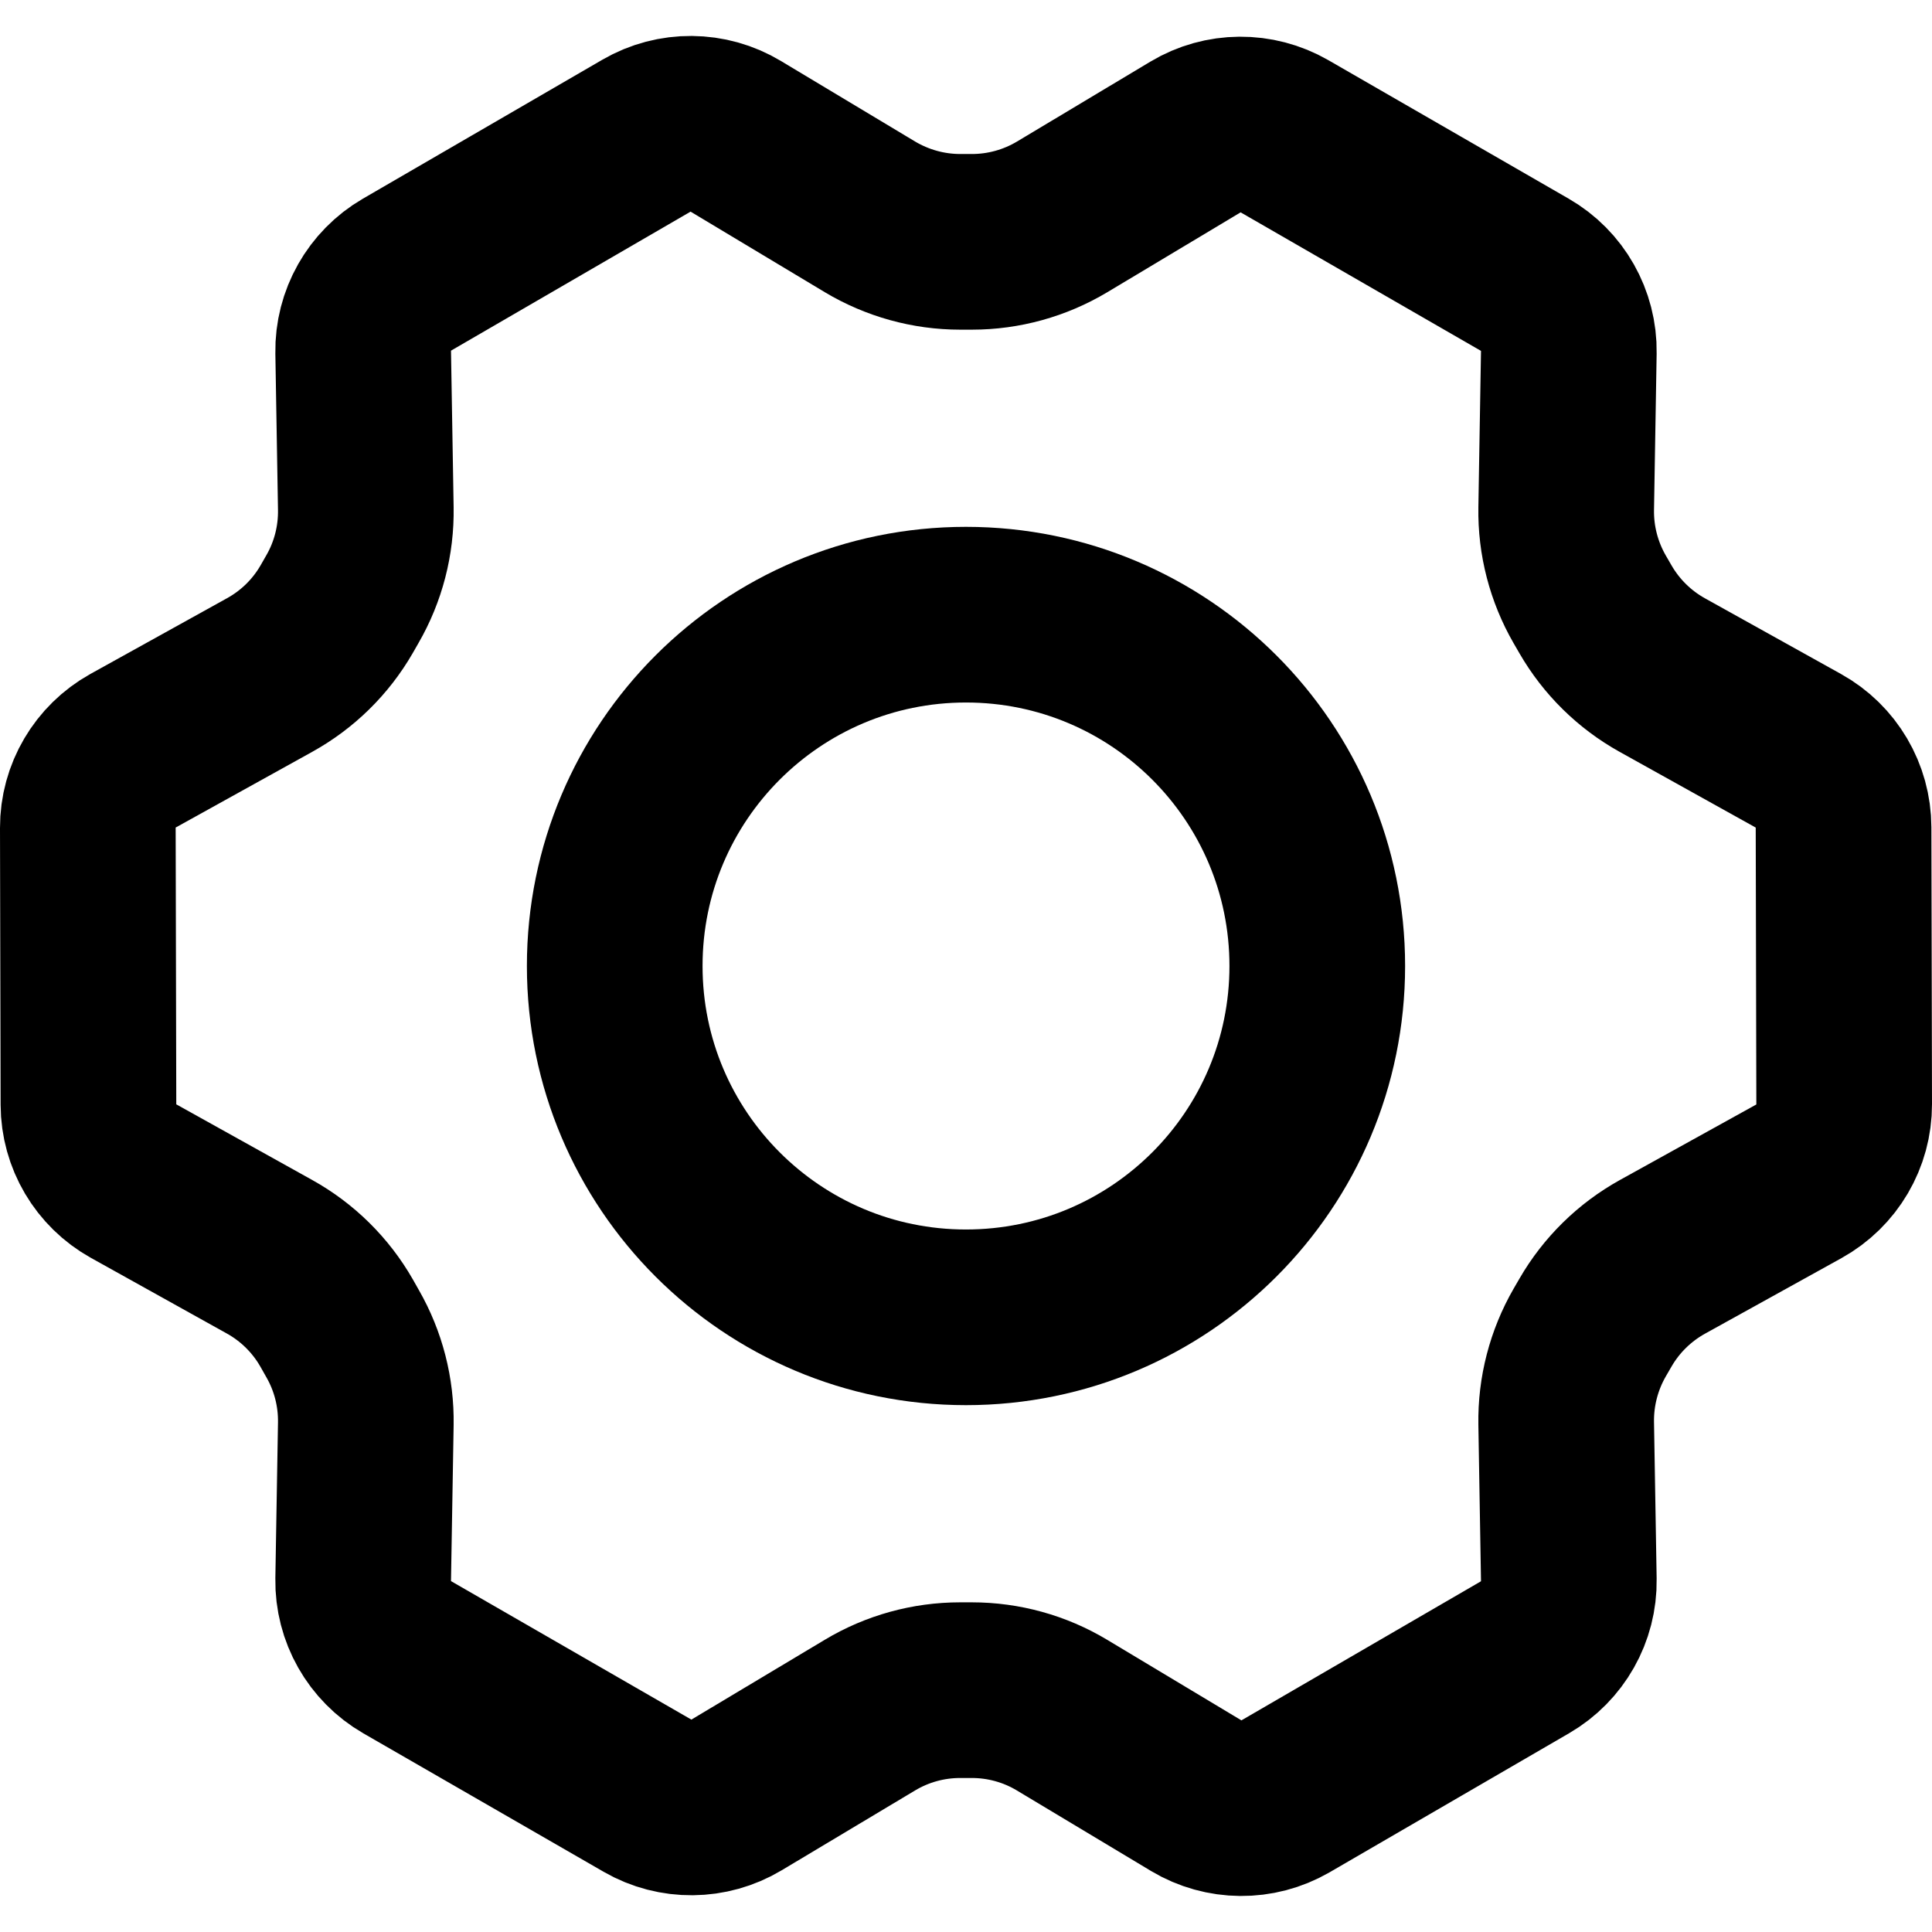
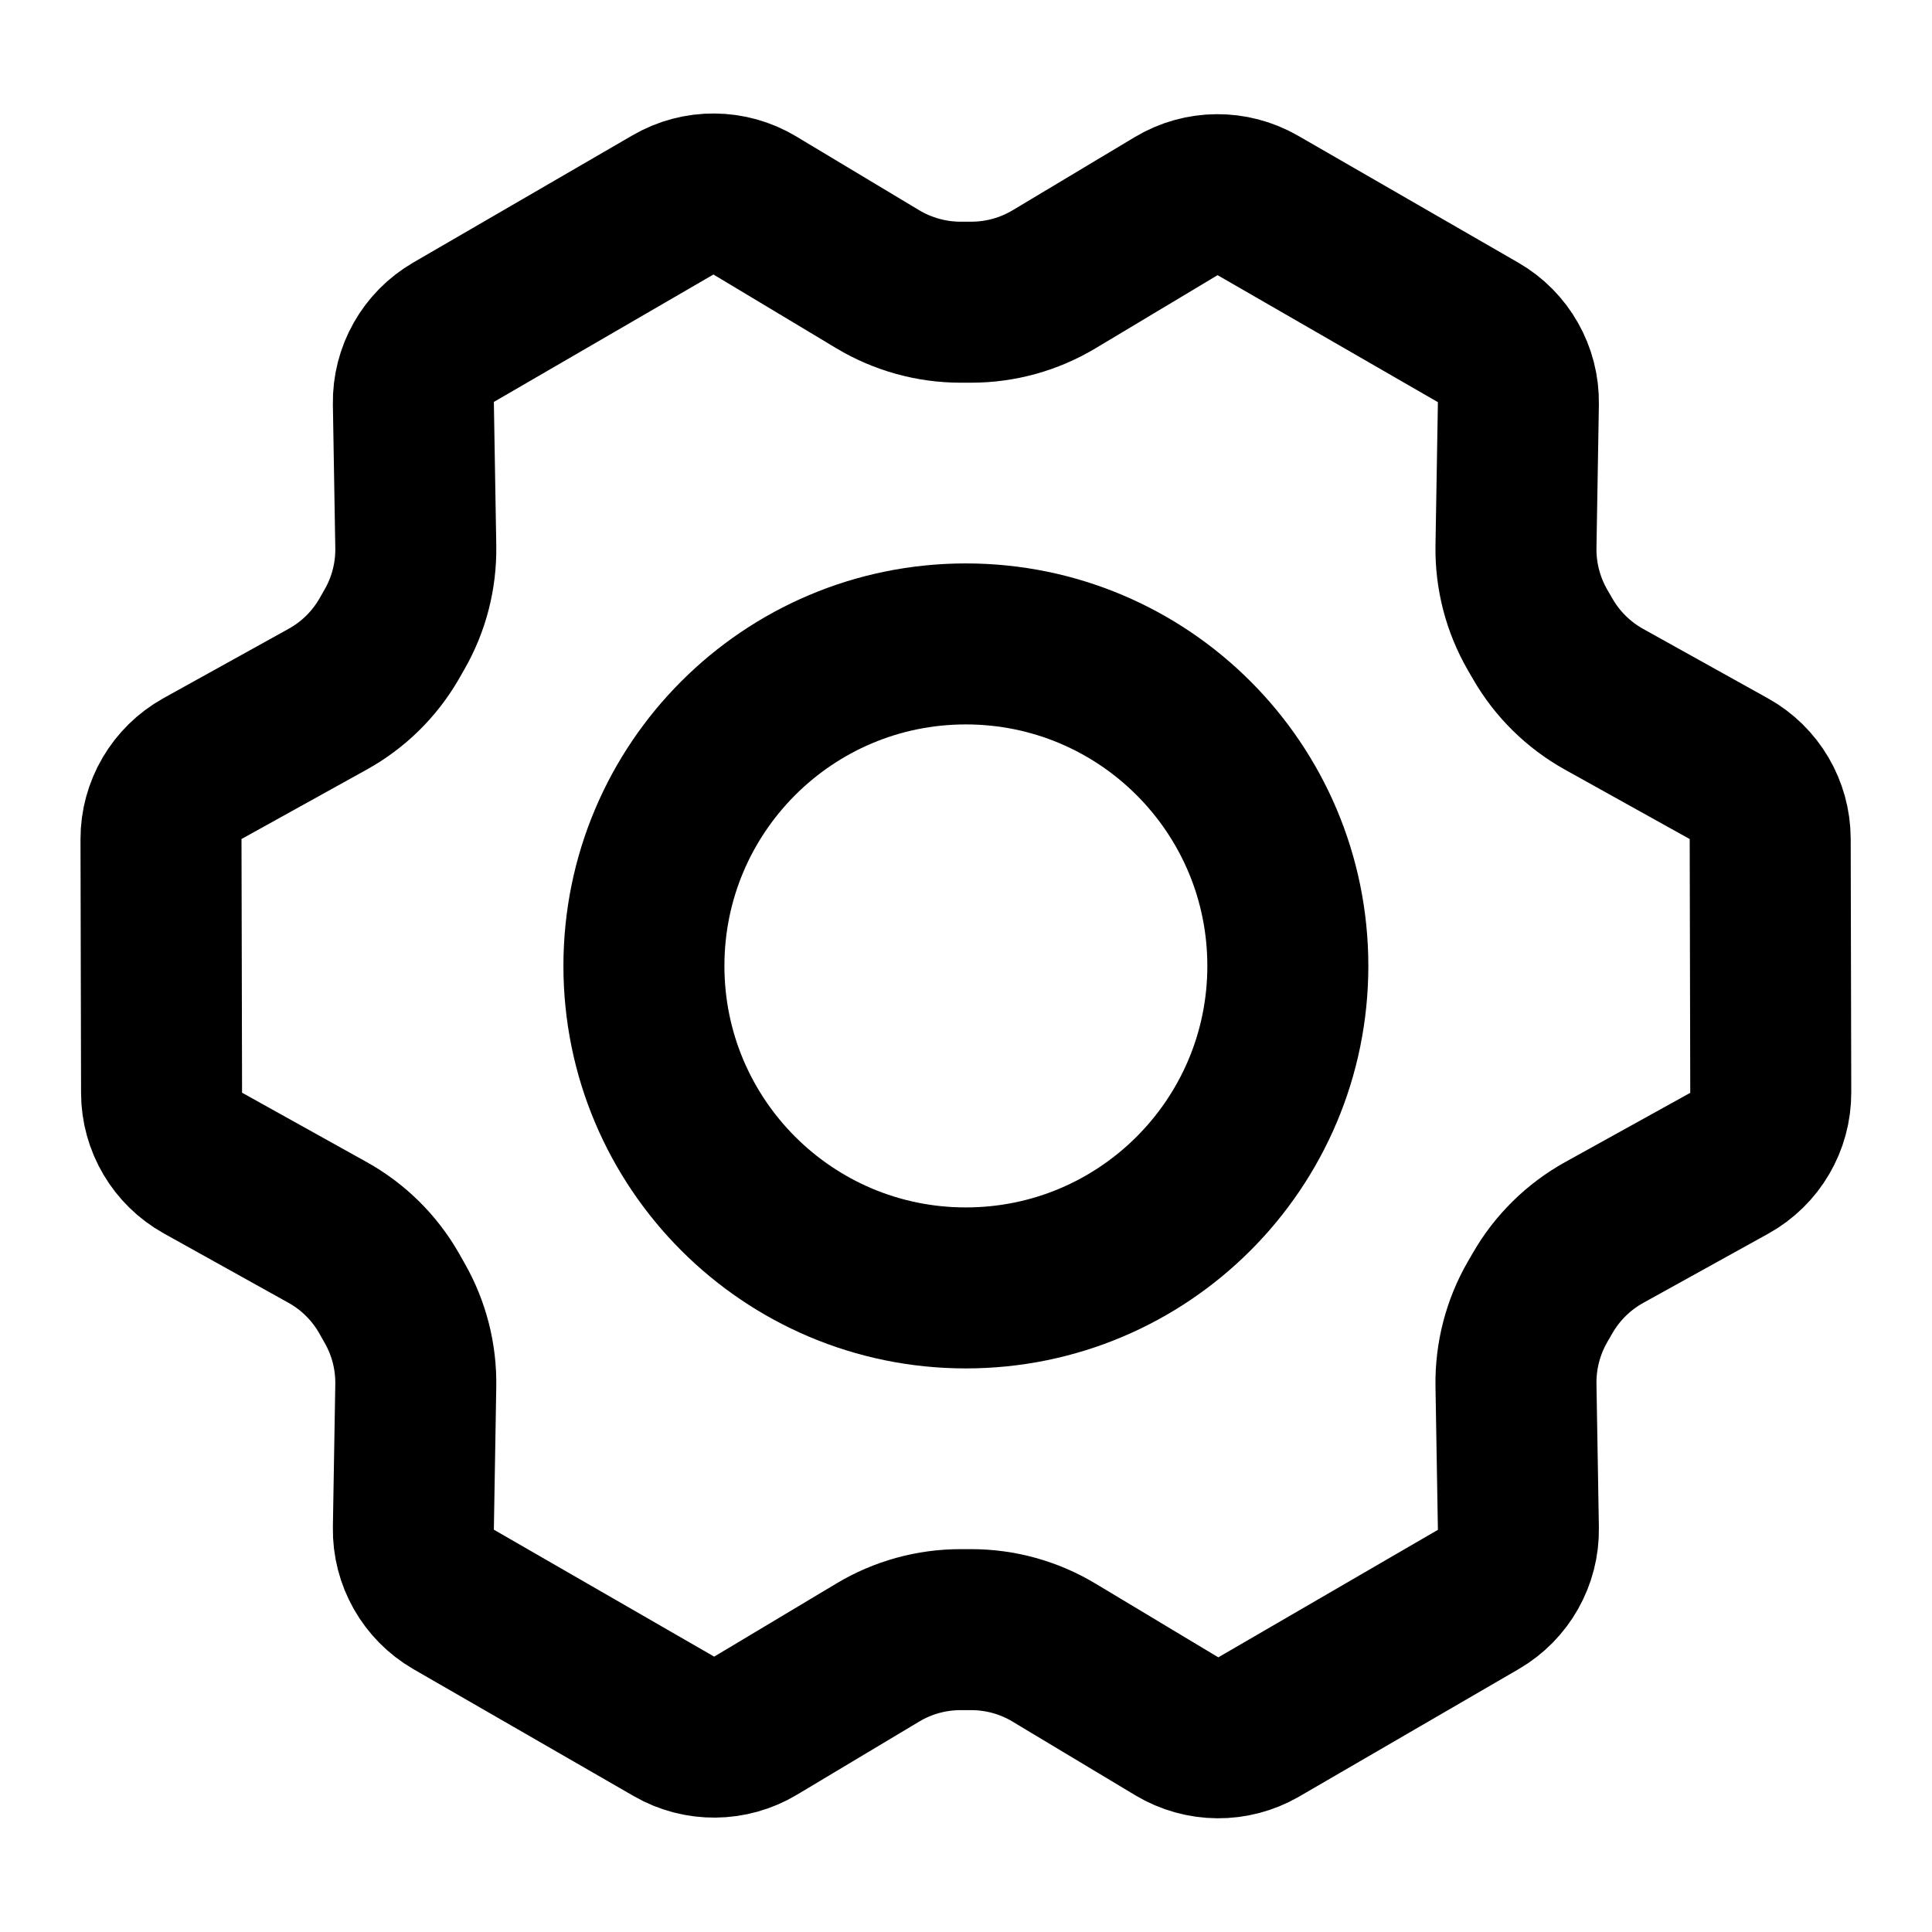
- <svg xmlns="http://www.w3.org/2000/svg" width="24" height="24" viewBox="0 0 21.997 21.178" fill="none">
+ <svg xmlns="http://www.w3.org/2000/svg" width="24" height="24" viewBox="-1 -1.41 24 24" fill="none">
  <g id="Vector">
    <path d="M10.998 14.589C13.208 14.589 14.998 12.798 14.998 10.589C14.998 8.38 13.208 6.589 10.998 6.589C8.789 6.589 6.999 8.38 6.999 10.589C6.999 12.798 8.789 14.589 10.998 14.589Z" stroke="black" stroke-width="2" stroke-linecap="square" />
    <path d="M18.166 6.529L18.1 6.415C17.919 6.101 17.826 5.744 17.832 5.381L17.862 3.602C17.868 3.239 17.676 2.9 17.361 2.719L14.625 1.142C14.31 0.961 13.923 0.964 13.612 1.15L12.093 2.06C11.782 2.246 11.427 2.344 11.065 2.344H10.933C10.571 2.344 10.215 2.245 9.904 2.059L8.378 1.143C8.066 0.955 7.676 0.952 7.361 1.135L4.633 2.718C4.32 2.9 4.129 3.238 4.135 3.6L4.165 5.381C4.171 5.744 4.079 6.101 3.897 6.415L3.833 6.527C3.651 6.842 3.388 7.1 3.07 7.276L1.515 8.138C1.197 8.315 0.999 8.651 1 9.015L1.007 12.167C1.008 12.529 1.205 12.862 1.521 13.038L3.068 13.899C3.387 14.076 3.651 14.337 3.832 14.653L3.901 14.775C4.08 15.087 4.171 15.442 4.165 15.802L4.135 17.575C4.129 17.939 4.321 18.277 4.636 18.459L7.373 20.036C7.687 20.217 8.075 20.213 8.386 20.027L9.905 19.118C10.215 18.932 10.57 18.834 10.932 18.834H11.064C11.427 18.834 11.782 18.932 12.093 19.119L13.619 20.035C13.932 20.222 14.321 20.225 14.636 20.043L17.364 18.459C17.677 18.277 17.868 17.94 17.862 17.578L17.832 15.797C17.826 15.434 17.919 15.076 18.1 14.762L18.165 14.65C18.346 14.336 18.61 14.077 18.927 13.901L20.482 13.04C20.801 12.863 20.998 12.527 20.997 12.163L20.99 9.011C20.989 8.649 20.793 8.315 20.476 8.139L18.925 7.276C18.609 7.1 18.347 6.842 18.166 6.529Z" stroke="black" stroke-width="2" stroke-linecap="square" />
  </g>
</svg>
